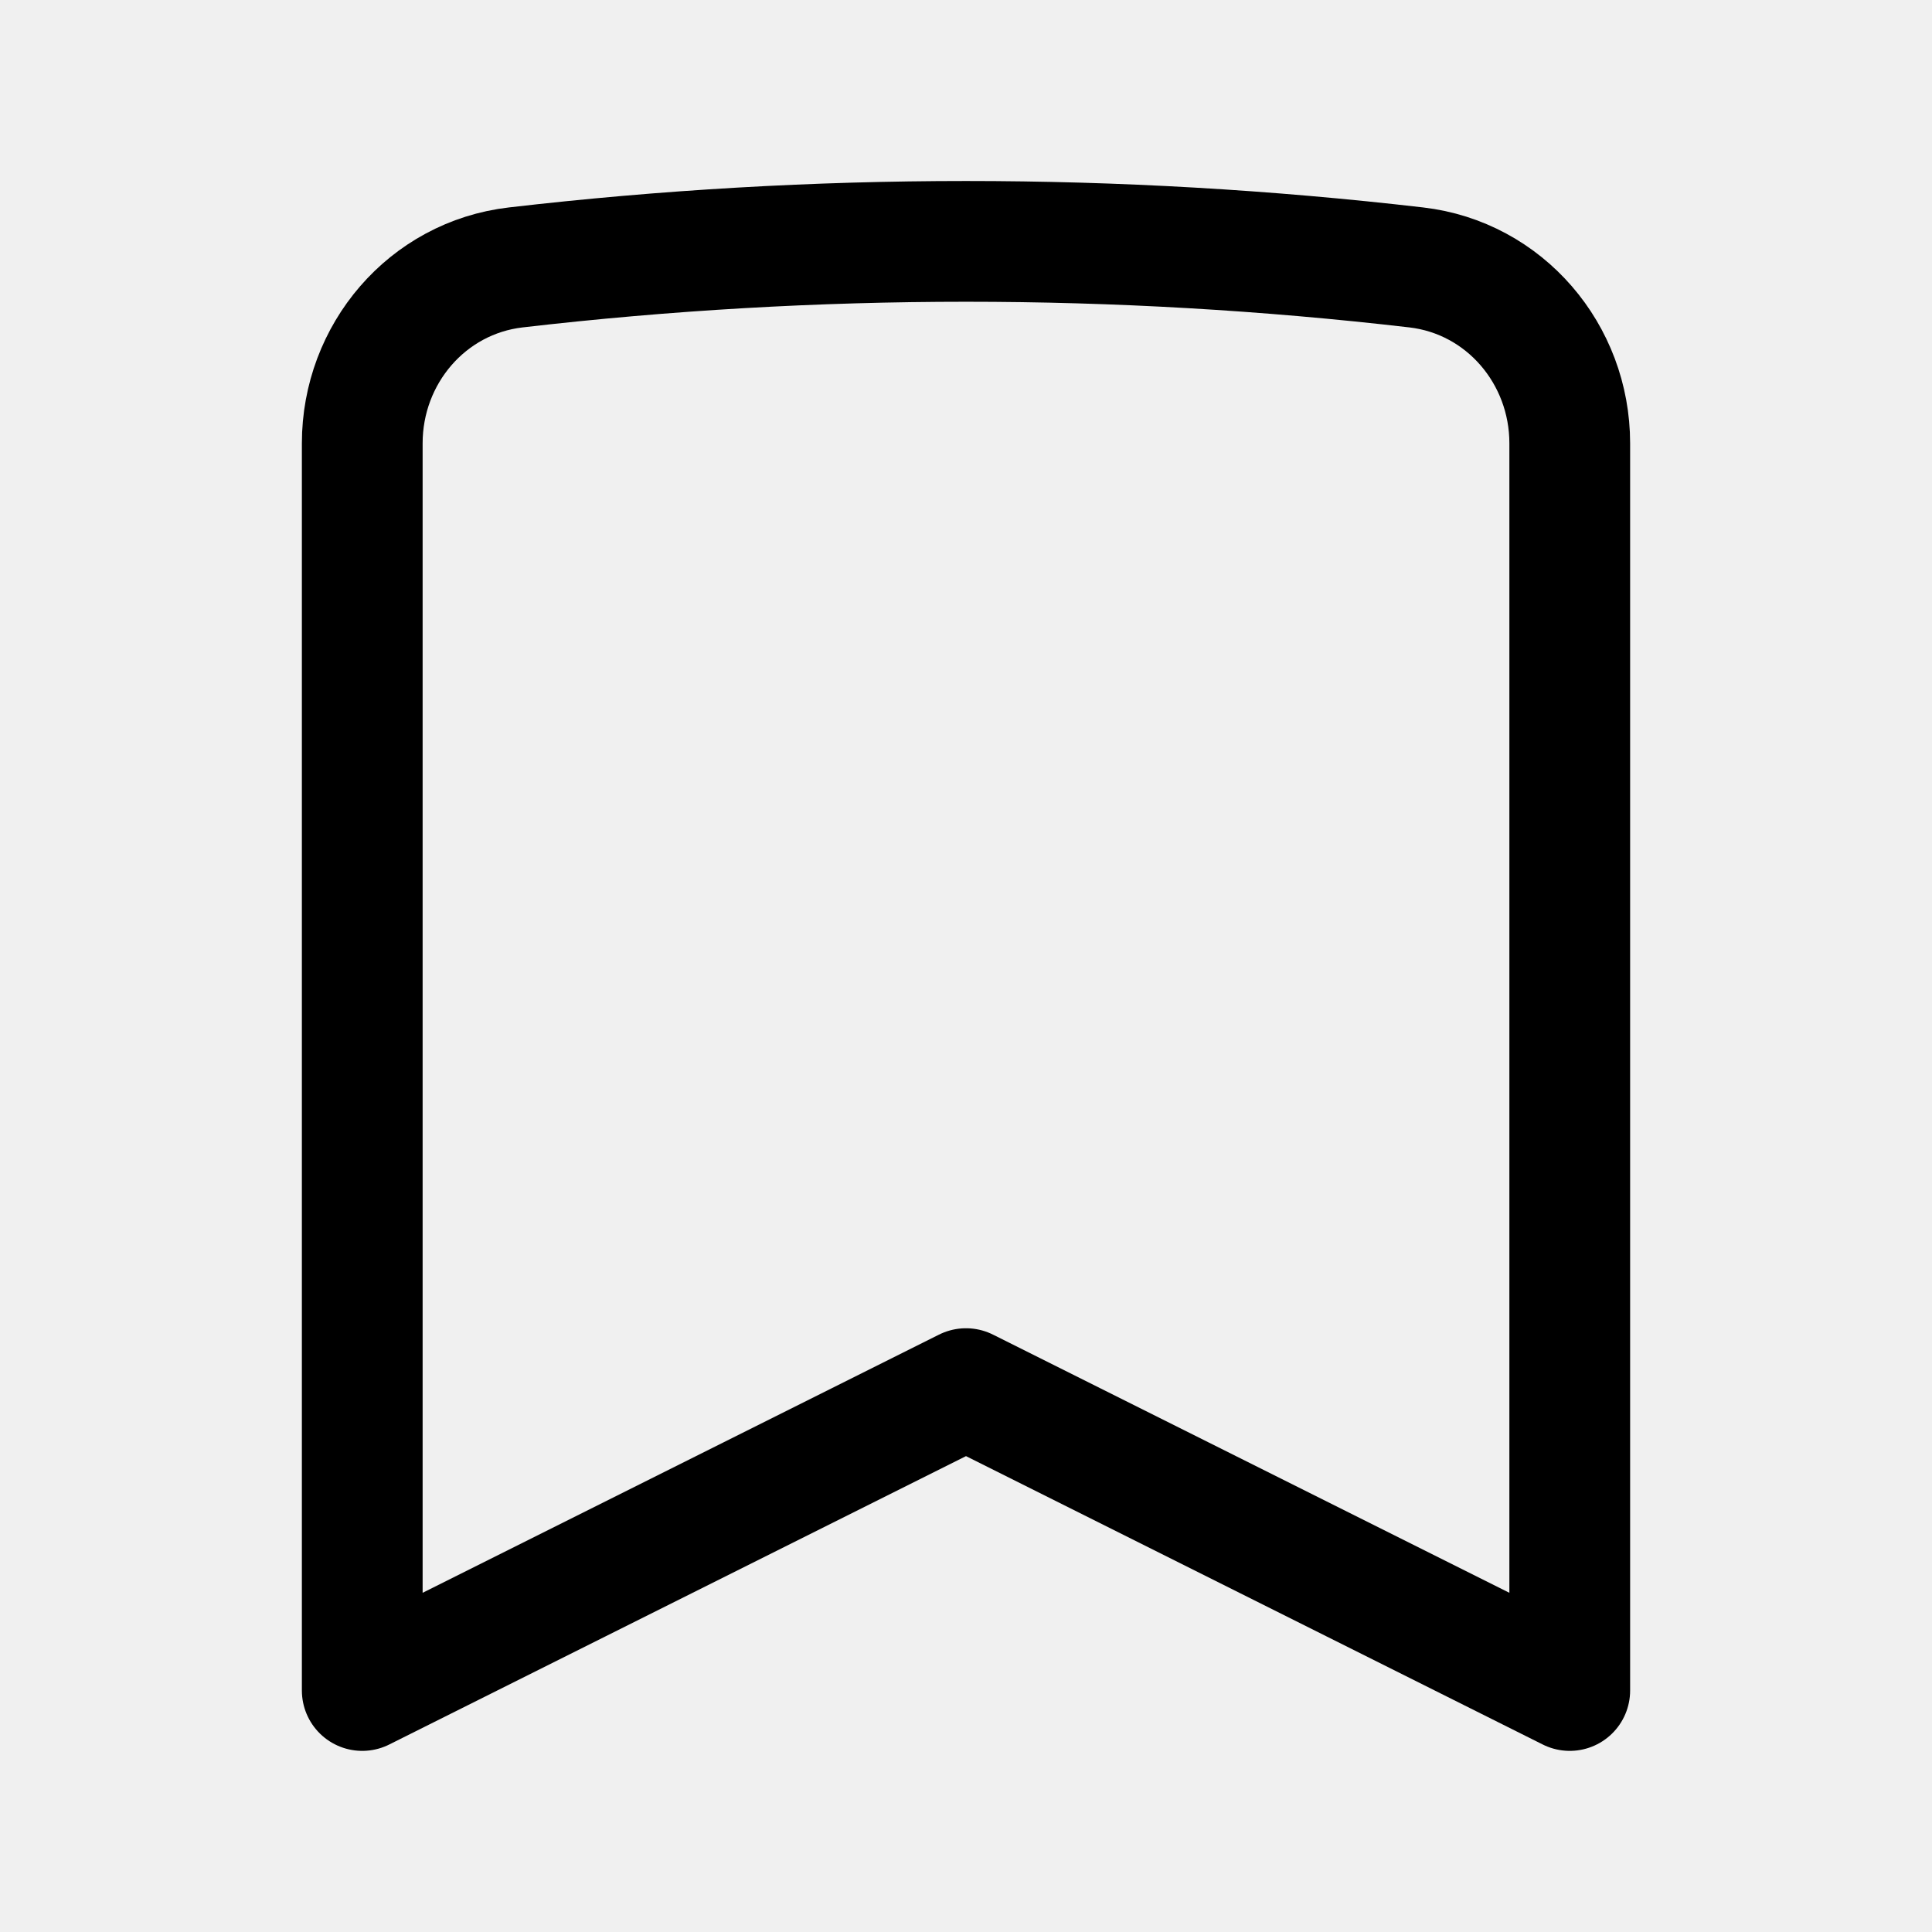
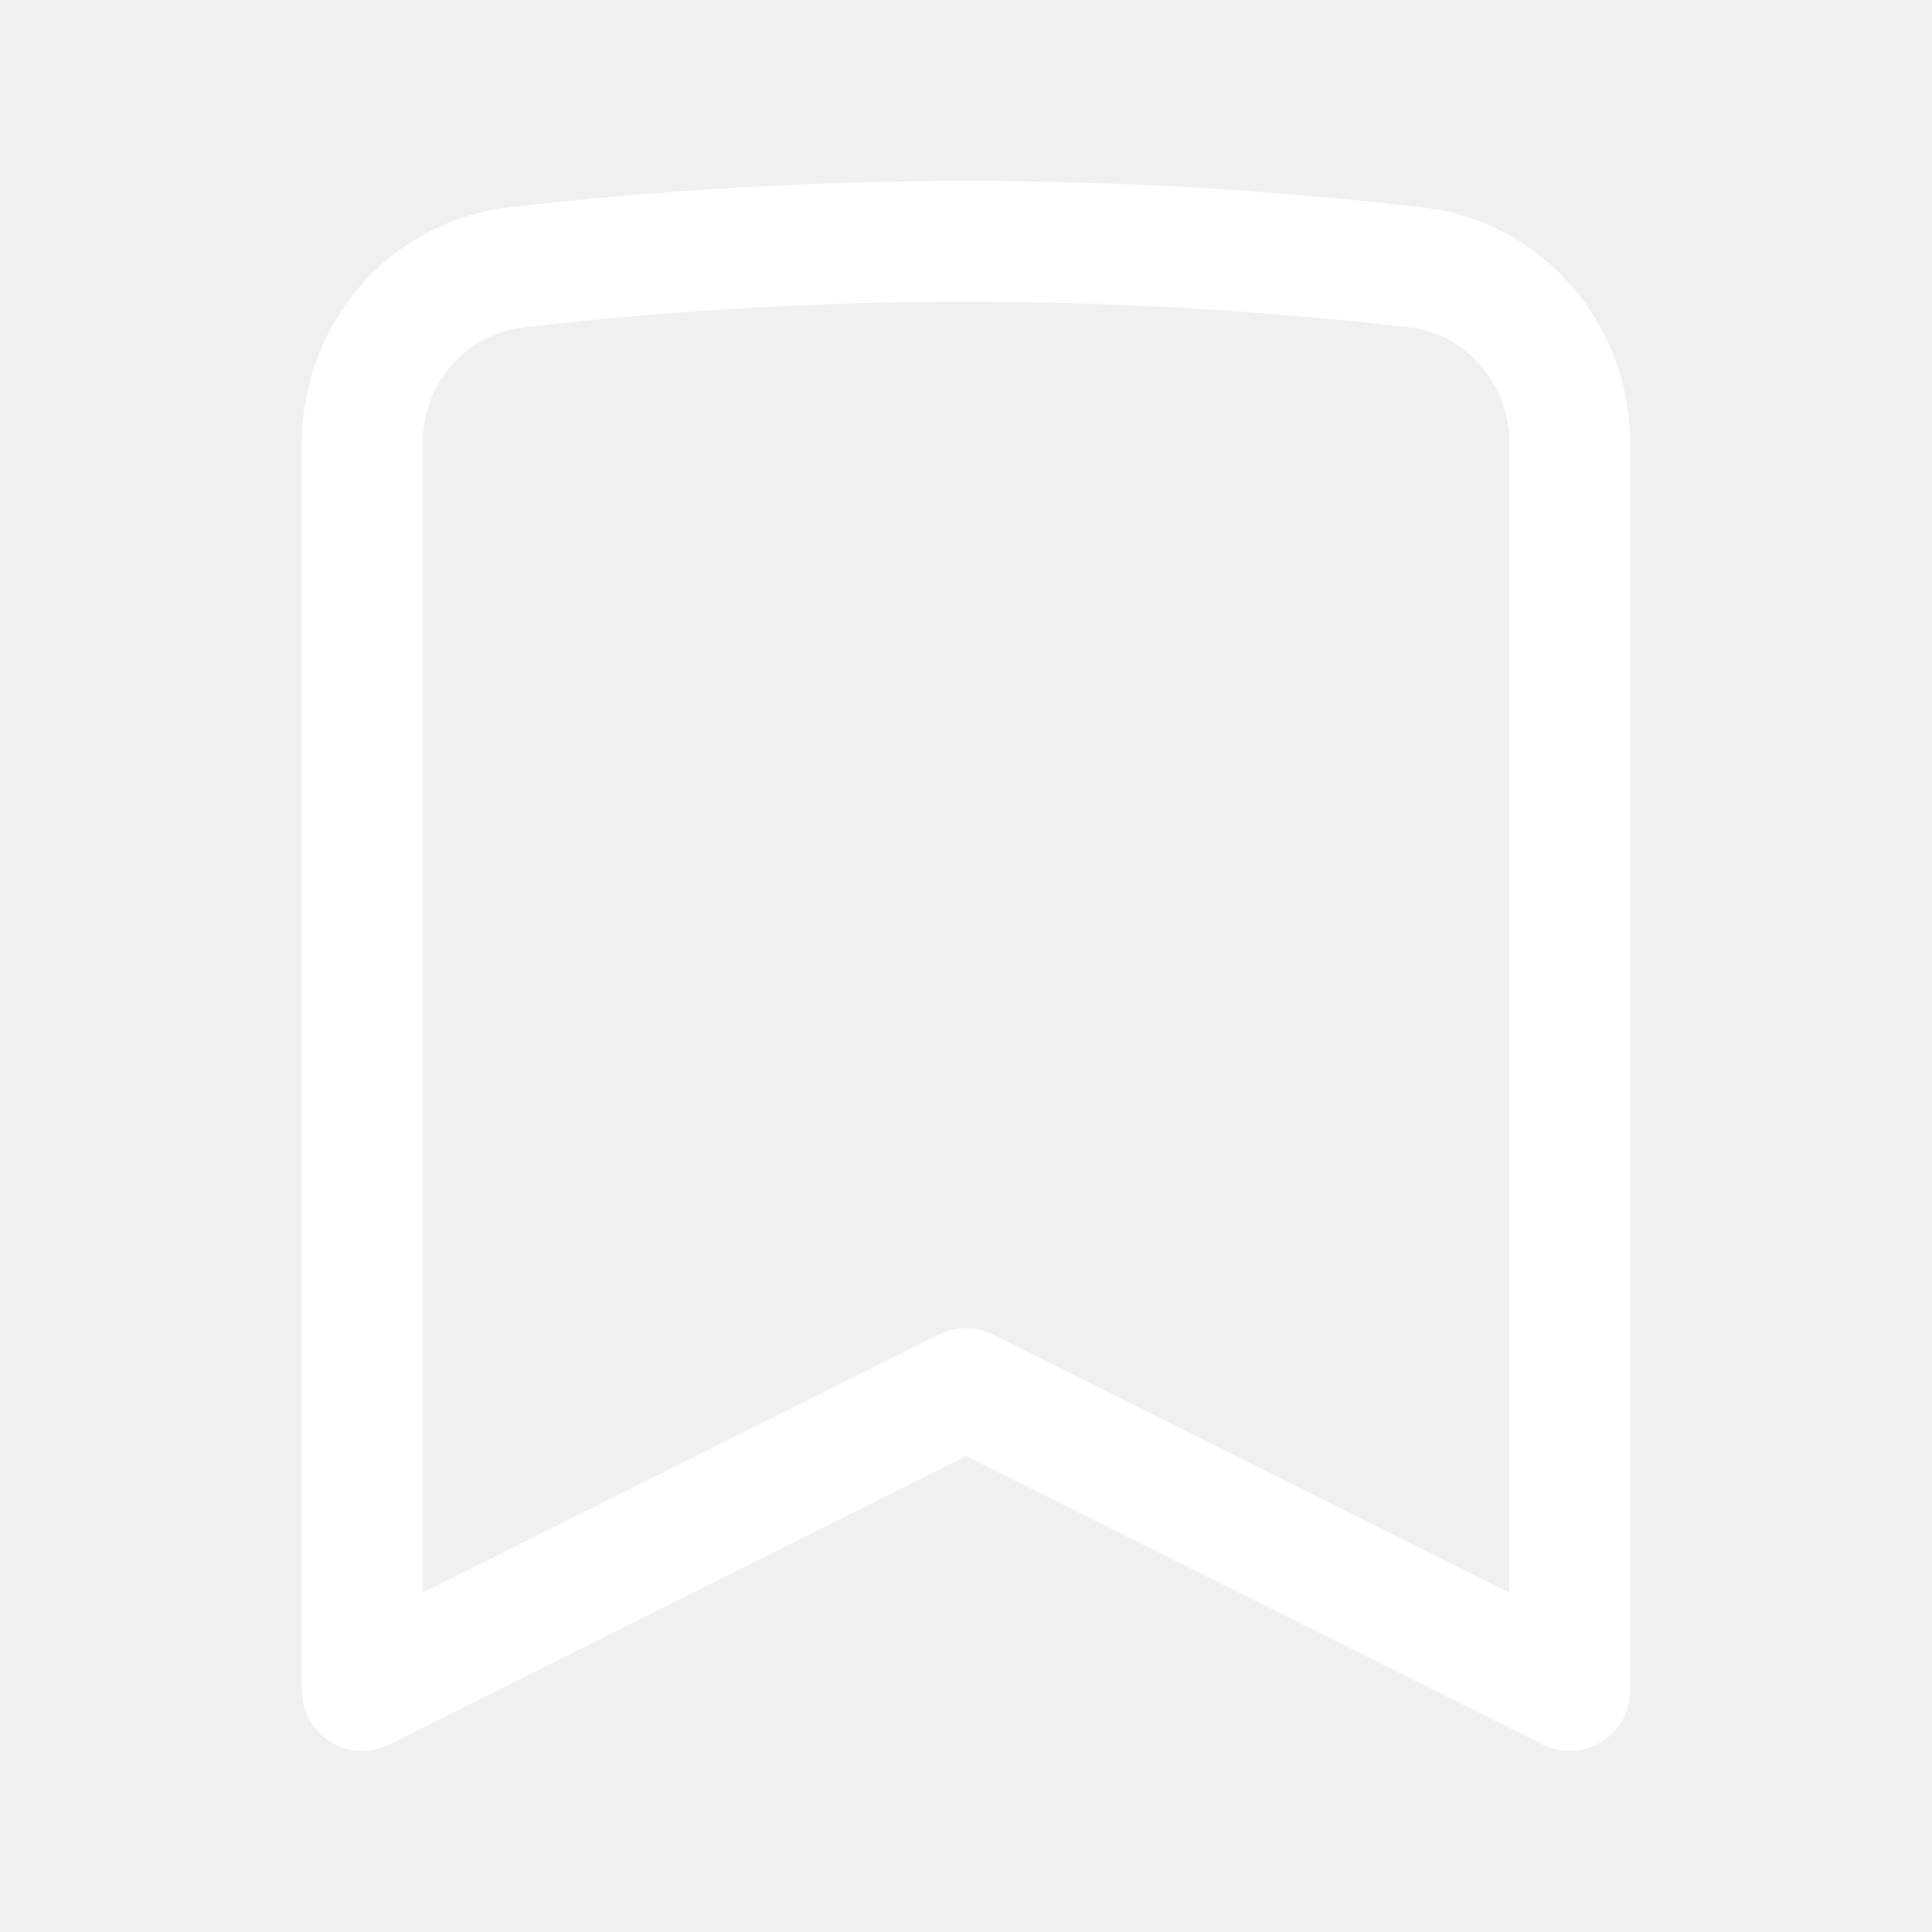
- <svg xmlns="http://www.w3.org/2000/svg" fill="none" viewBox="0 0 24 24" stroke-width="1.5" stroke="currentColor" class="size-6">
+ <svg xmlns="http://www.w3.org/2000/svg" fill="none" viewBox="0 0 24 24" stroke-width="1.5" stroke="white" class="size-6">
  <path stroke-linecap="round" stroke-linejoin="round" d="M17.593 3.322c1.1.128 1.907 1.077 1.907 2.185V21L12 17.25 4.5 21V5.507c0-1.108.806-2.057 1.907-2.185a48.507 48.507 0 0 1 11.186 0Z" />
</svg>
